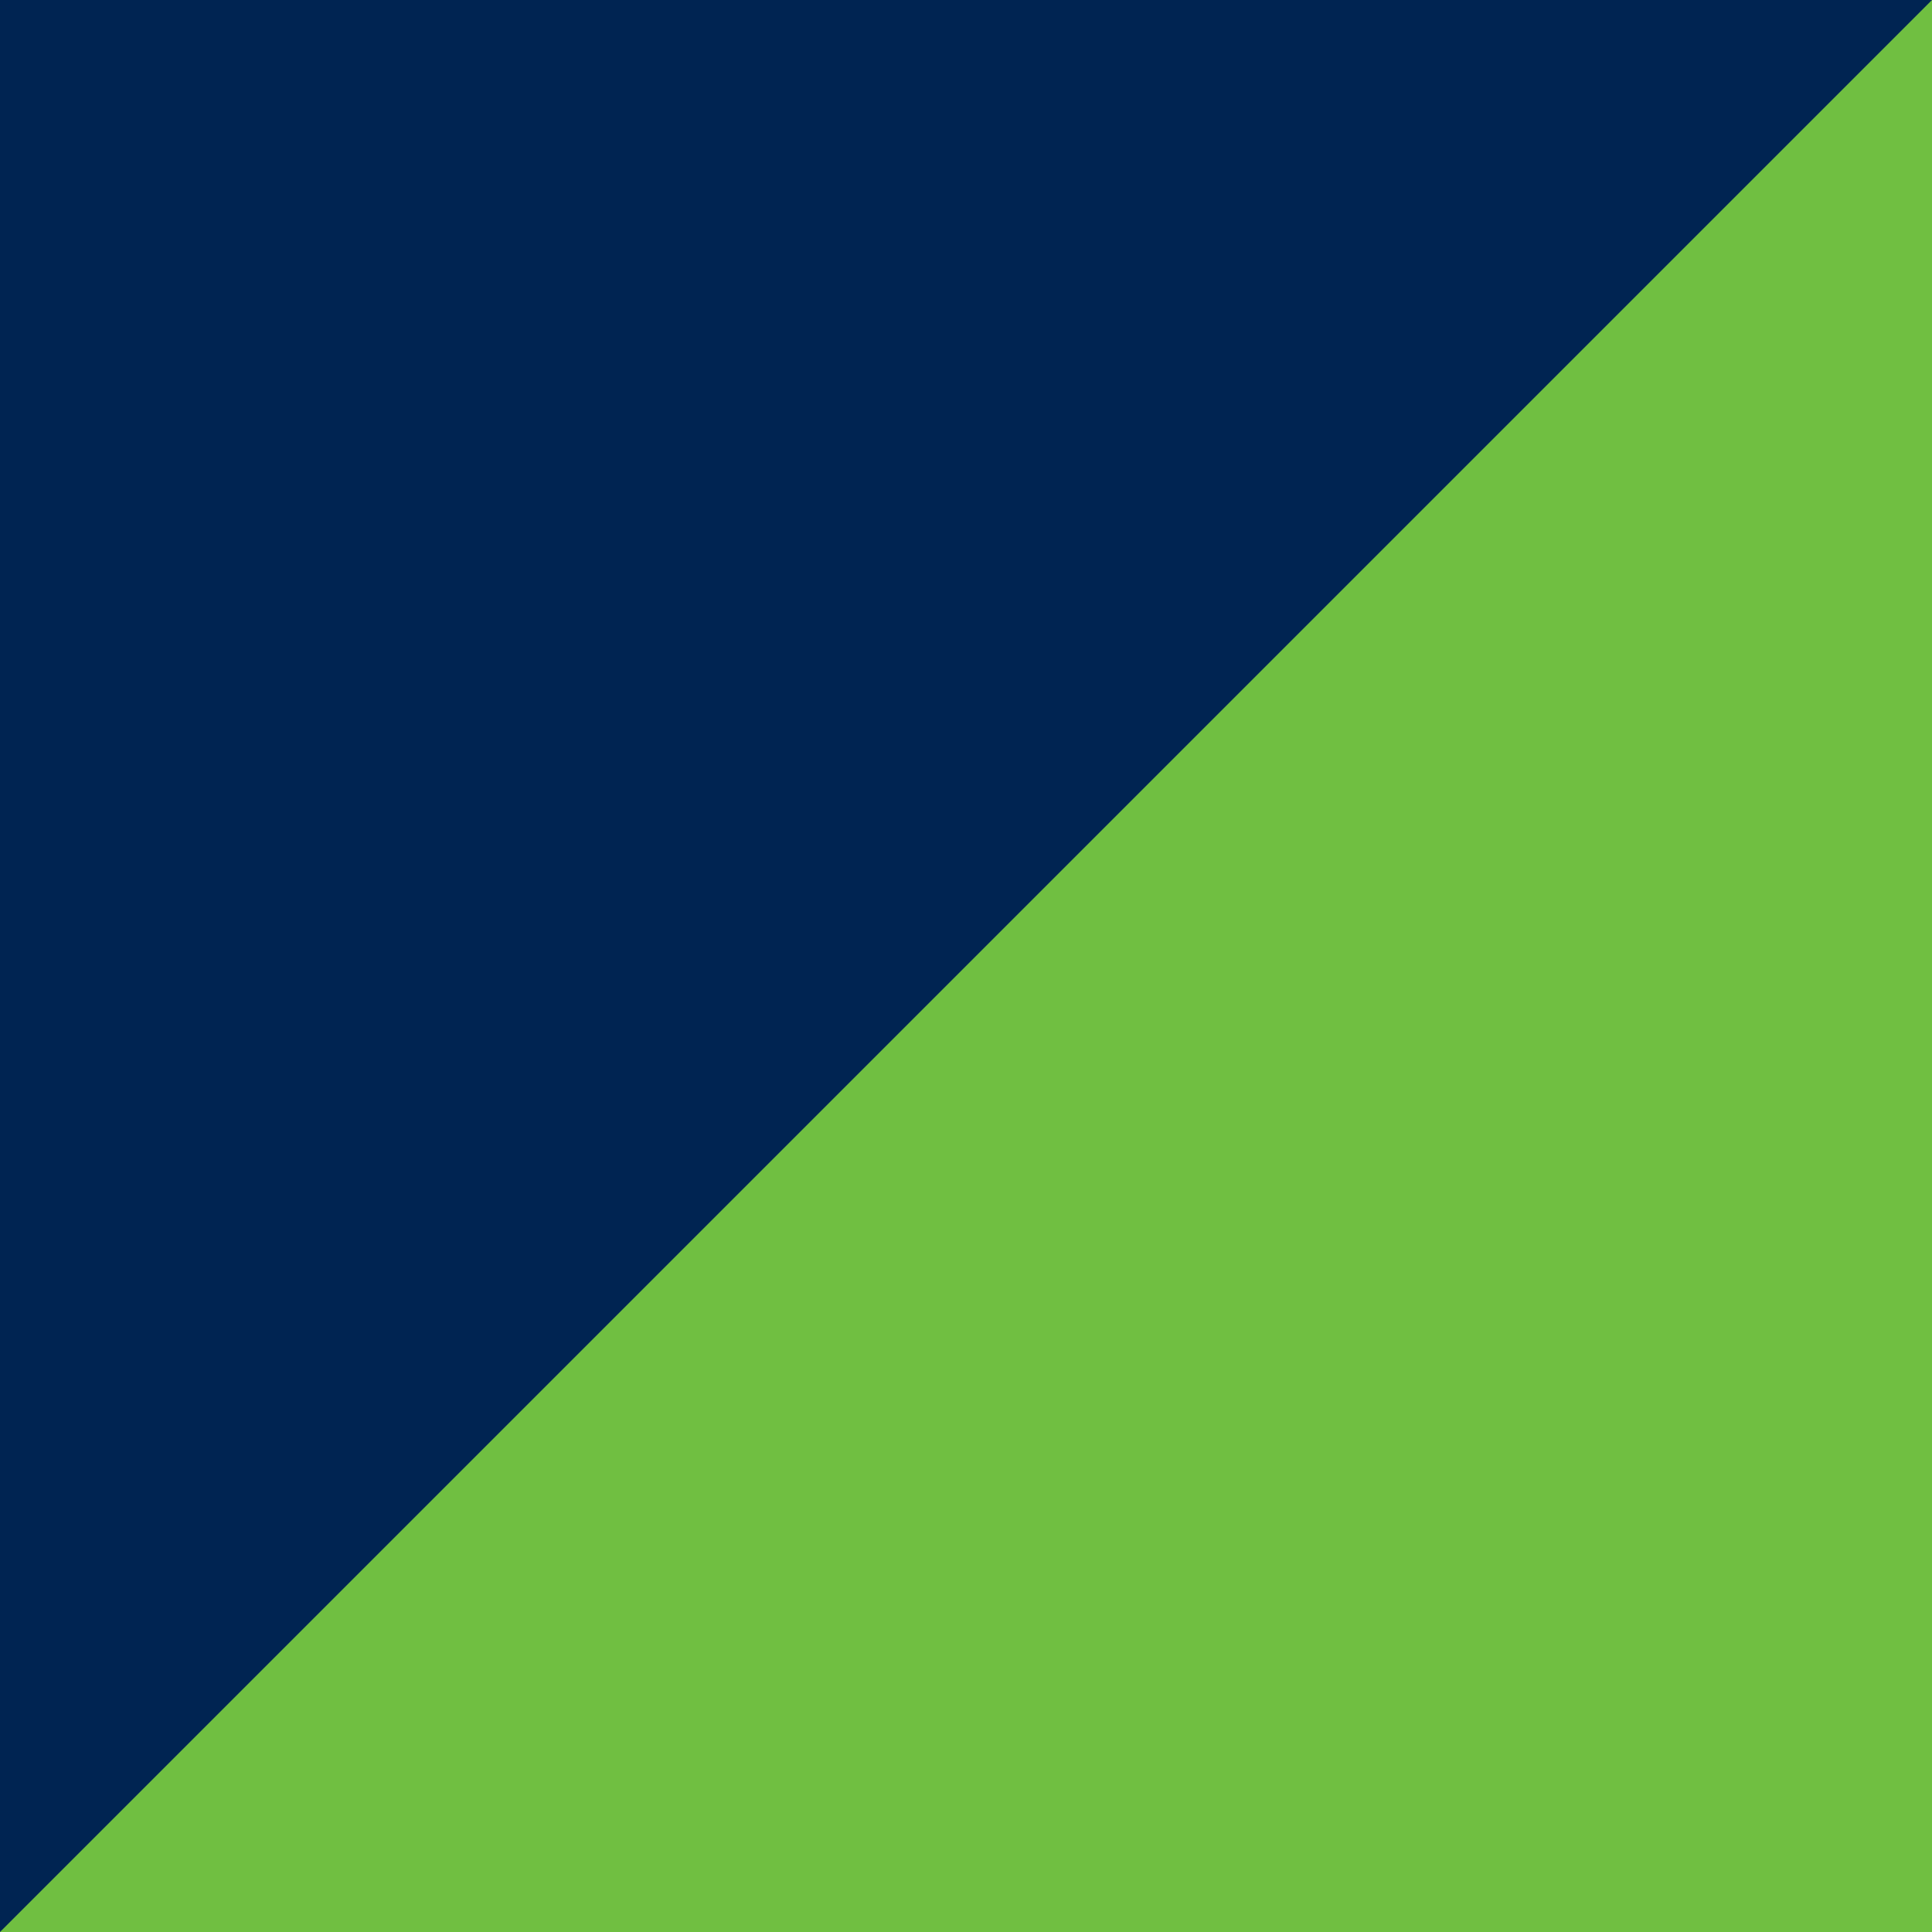
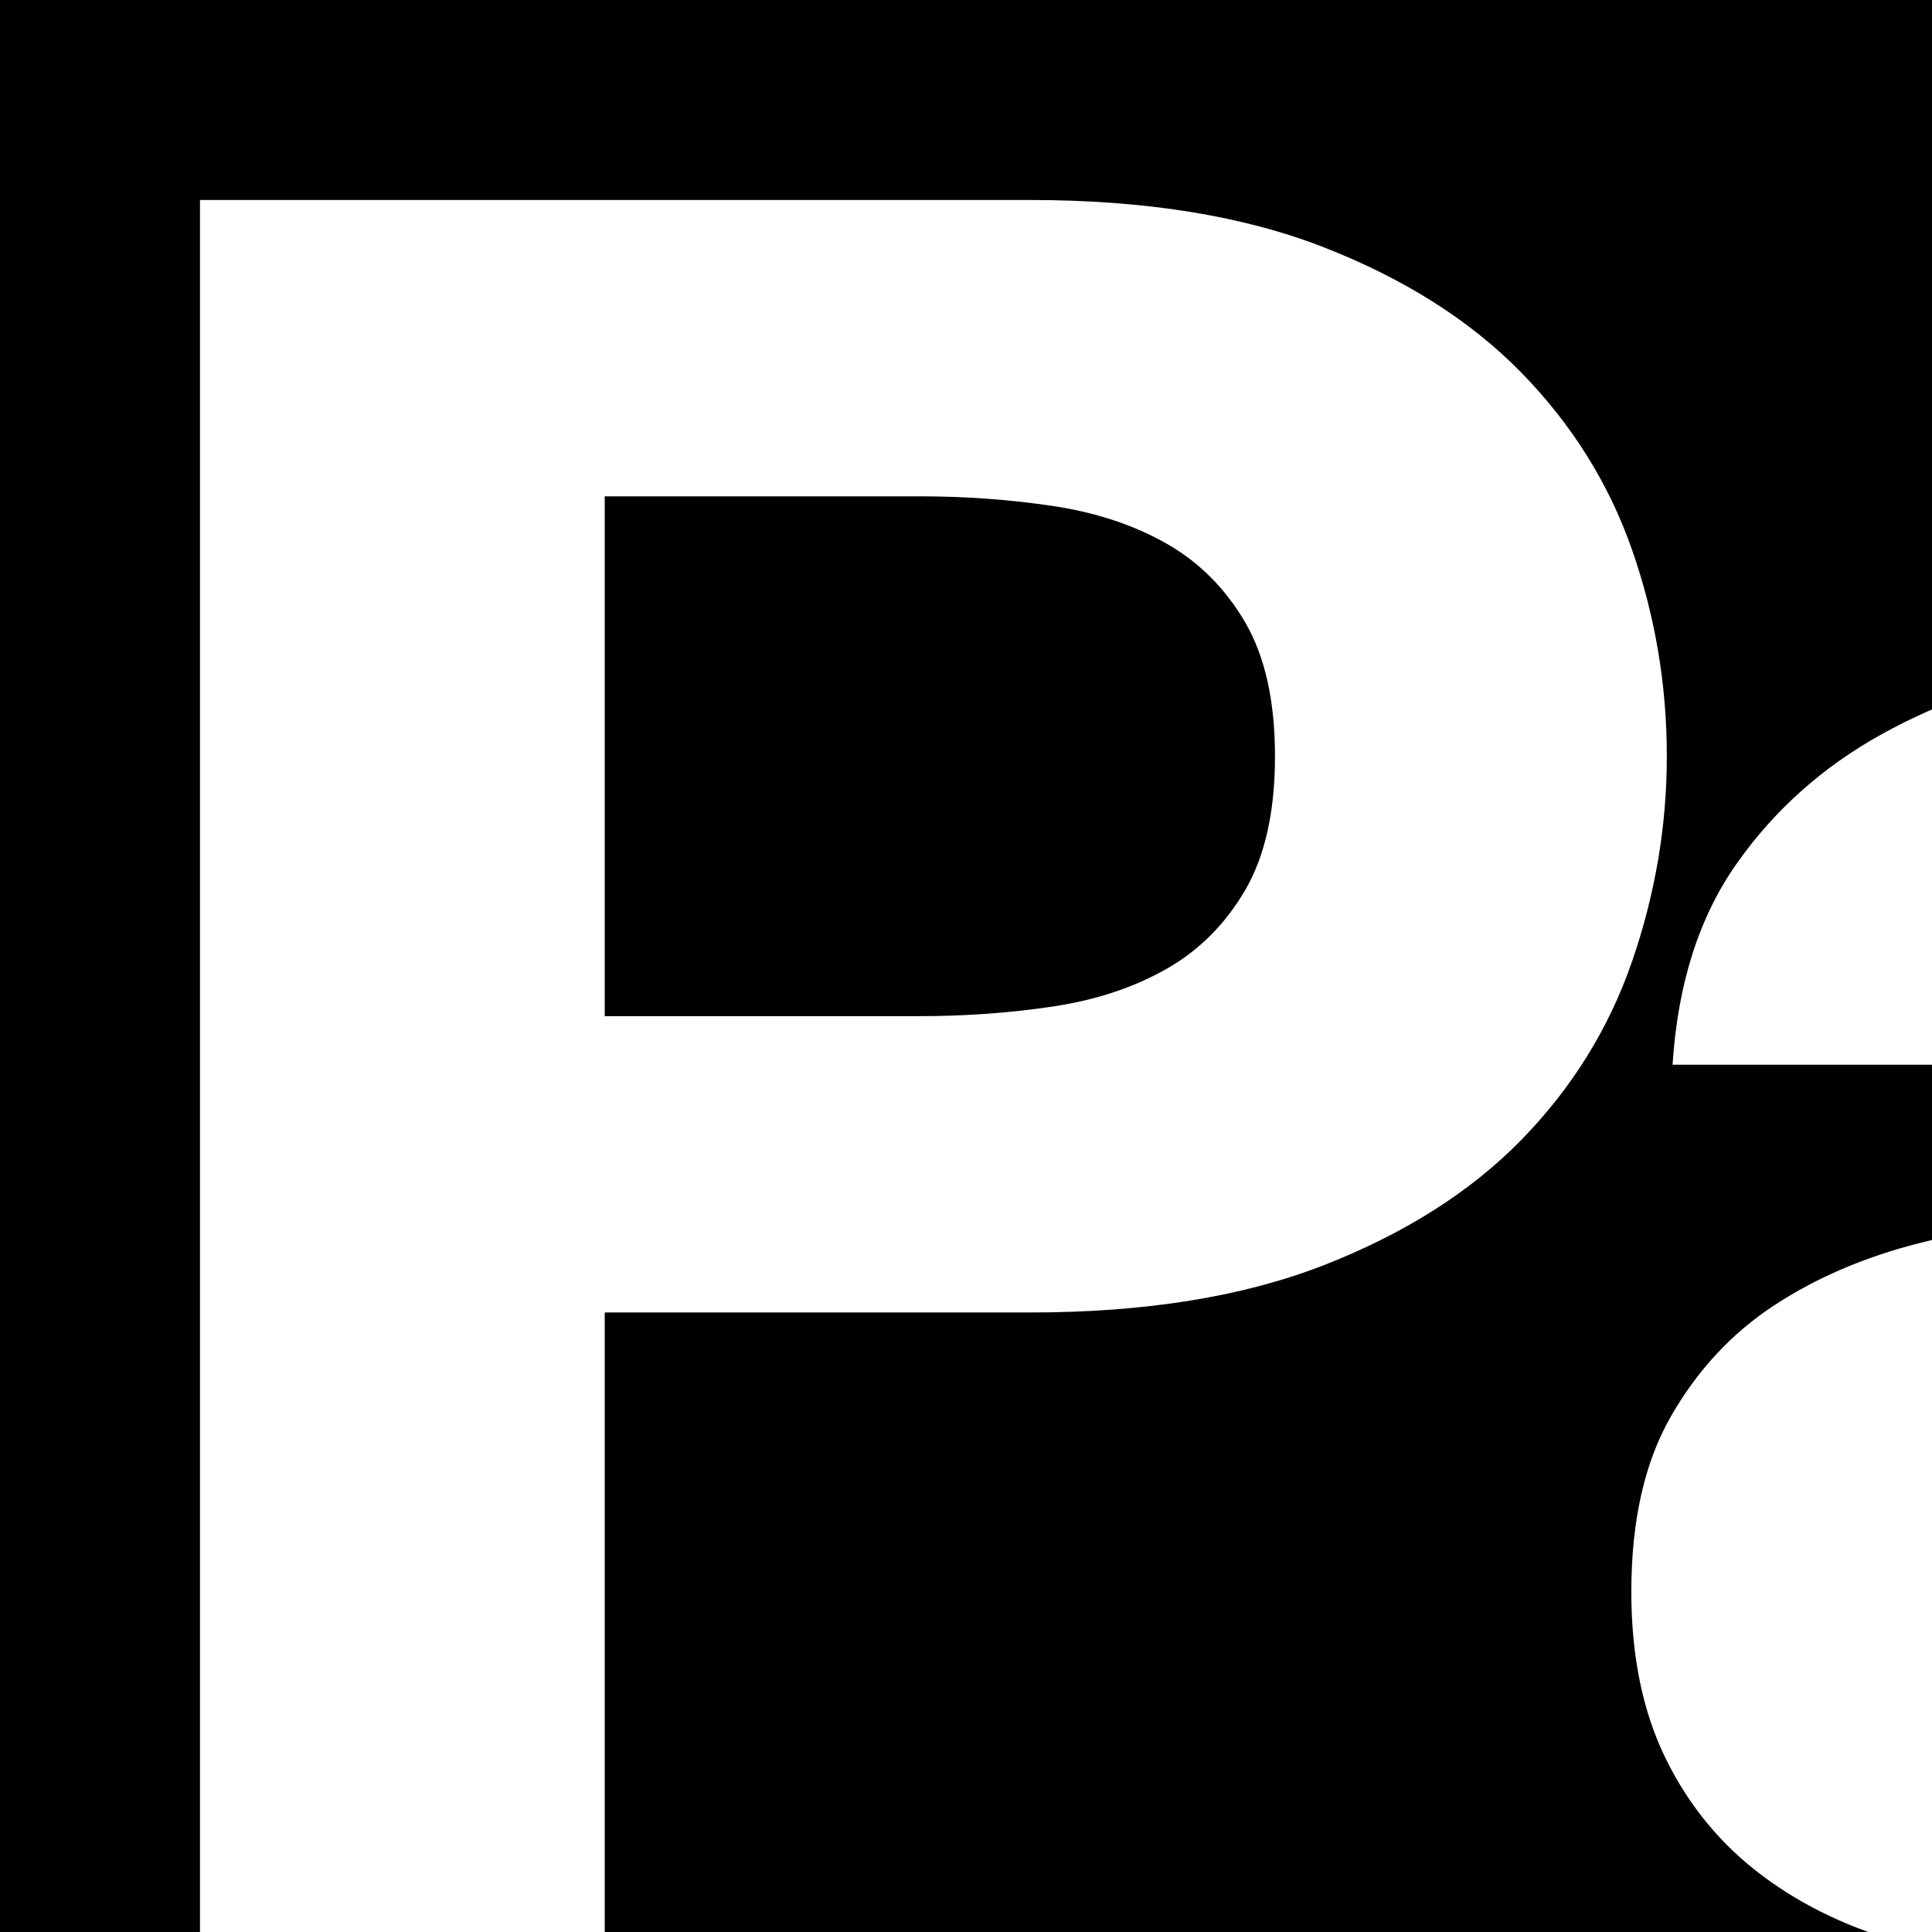
- <svg xmlns="http://www.w3.org/2000/svg" viewBox="0 0 200 200">
+ <svg xmlns="http://www.w3.org/2000/svg" width="180" height="180" viewBox="0 0 180 180" fill="none">
+   <g clip-path="url(#clip0_1_4)">
+     <rect width="180" height="180" fill="black" />
+     <path fill-rule="evenodd" clip-rule="evenodd" d="M85.643 94.673C89.966 94.673 94.128 94.372 98.133 93.766C102.132 93.166 105.657 91.995 108.701 90.258C111.74 88.526 114.182 86.071 116.026 82.905C117.864 79.736 118.788 75.588 118.788 70.457C118.788 65.329 117.864 61.178 116.026 58.011C114.182 54.842 111.74 52.391 108.701 50.655C105.657 48.922 102.132 47.752 98.133 47.148C94.128 46.546 89.966 46.241 85.643 46.241H56.341V94.673H85.643ZM95.971 18.633C106.697 18.633 115.823 20.103 123.351 23.045C130.875 25.988 136.999 29.874 141.724 34.701C146.446 39.531 149.891 45.036 152.053 51.22C154.214 57.408 155.294 63.819 155.294 70.457C155.294 76.945 154.214 83.322 152.053 89.58C149.891 95.843 146.446 101.386 141.724 106.214C136.999 111.044 130.875 114.926 123.351 117.869C115.823 120.811 106.697 122.281 95.971 122.281H56.341V180.216H18.633V18.633H95.971ZM155.829 99.198C156.31 91.655 158.31 85.393 161.834 80.415C165.354 75.436 169.839 71.44 175.284 68.421C180.726 65.404 186.851 63.254 193.658 61.97C200.461 60.69 207.306 60.047 214.193 60.047C220.438 60.047 226.761 60.464 233.167 61.292C239.57 62.122 245.416 63.745 250.7 66.157C255.984 68.572 260.308 71.928 263.67 76.227C267.032 80.528 268.714 86.224 268.714 93.314V154.19C268.714 159.474 269.033 164.527 269.675 169.353C270.312 174.184 271.435 177.805 273.037 180.216H238.451C237.81 178.405 237.288 176.56 236.89 174.672C236.489 172.787 236.207 170.864 236.05 168.901C230.604 174.184 224.198 177.88 216.835 179.99C209.469 182.102 201.944 183.158 194.258 183.158C188.333 183.158 182.809 182.479 177.686 181.122C172.56 179.764 168.079 177.653 164.236 174.785C160.392 171.92 157.39 168.299 155.23 163.922C153.067 159.549 151.987 154.343 151.987 148.307C151.987 141.67 153.226 136.199 155.71 131.899C158.189 127.6 161.391 124.17 165.317 121.603C169.238 119.038 173.722 117.115 178.767 115.832C183.811 114.552 188.892 113.533 194.018 112.776C199.141 112.024 204.185 111.419 209.149 110.966C214.11 110.514 218.516 109.835 222.359 108.929C226.203 108.024 229.242 106.704 231.486 104.969C233.727 103.236 234.766 100.707 234.608 97.387C234.608 93.918 234.008 91.164 232.807 89.127C231.606 87.091 230.004 85.507 228.004 84.376C226 83.243 223.681 82.49 221.038 82.113C218.397 81.737 215.552 81.547 212.512 81.547C205.787 81.547 200.503 82.904 196.66 85.619C192.818 88.335 190.573 92.862 189.935 99.198H155.829ZM234.608 122.961C233.167 124.17 231.366 125.11 229.205 125.789C227.043 126.468 224.72 127.034 222.239 127.486C219.755 127.939 217.153 128.318 214.433 128.618C211.709 128.922 208.988 129.297 206.267 129.75C203.704 130.202 201.182 130.806 198.702 131.56C196.217 132.317 194.055 133.336 192.216 134.615C190.374 135.898 188.892 137.522 187.773 139.481C186.651 141.443 186.092 143.932 186.092 146.949C186.092 149.817 186.651 152.231 187.773 154.19C188.892 156.153 190.415 157.699 192.337 158.831C194.258 159.961 196.498 160.753 199.061 161.207C201.62 161.659 204.263 161.885 206.988 161.885C213.713 161.885 218.914 160.832 222.599 158.717C226.281 156.606 229.002 154.078 230.766 151.136C232.526 148.194 233.606 145.216 234.008 142.197C234.405 139.179 234.608 136.766 234.608 134.955V122.961ZM311.842 63.216V84.941H312.323C313.921 81.32 316.083 77.964 318.808 74.87C321.529 71.78 324.651 69.139 328.174 66.949C331.695 64.763 335.459 63.066 339.463 61.857C343.464 60.651 347.629 60.047 351.952 60.047C354.193 60.047 356.674 60.425 359.398 61.178V91.05C357.795 90.75 355.875 90.486 353.634 90.258C351.39 90.032 349.228 89.92 347.149 89.92C340.904 89.92 335.62 90.903 331.297 92.862C326.975 94.824 323.492 97.501 320.849 100.895C318.208 104.29 316.323 108.251 315.205 112.776C314.083 117.303 313.524 122.207 313.524 127.486V180.216H279.418V63.216H311.842ZM364.671 99.198C365.152 91.655 367.151 85.393 370.676 80.415C374.195 75.436 378.68 71.44 384.125 68.421C389.567 65.404 395.692 63.254 402.499 61.97C409.302 60.69 416.148 60.047 423.034 60.047C429.279 60.047 435.602 60.464 442.009 61.292C448.41 62.122 454.258 63.745 459.542 66.157C464.826 68.572 469.149 71.928 472.511 76.227C475.874 80.528 477.556 86.224 477.556 93.314V154.19C477.556 159.474 477.874 164.527 478.515 169.353C479.154 174.184 480.276 177.805 481.879 180.216H447.293C446.651 178.405 446.129 176.56 445.732 174.672C445.33 172.787 445.049 170.864 444.891 168.901C439.446 174.184 433.039 177.88 425.677 179.99C418.31 182.102 410.785 183.158 403.1 183.158C397.174 183.158 391.649 182.479 386.528 181.122C381.401 179.764 376.92 177.653 373.077 174.785C369.234 171.92 366.232 168.299 364.07 163.922C361.909 159.549 360.828 154.343 360.828 148.307C360.828 141.67 362.067 136.199 364.551 131.899C367.031 127.6 370.233 124.17 374.158 121.603C378.08 119.038 382.564 117.115 387.608 115.832C392.652 114.552 397.733 113.533 402.859 112.776C407.982 112.024 413.026 111.419 417.99 110.966C422.952 110.514 427.357 109.835 431.201 108.929C435.043 108.024 438.083 106.704 440.327 104.969C442.568 103.236 443.607 100.707 443.45 97.387C443.45 93.918 442.849 91.164 441.648 89.127C440.448 87.091 438.845 85.507 436.845 84.376C434.841 83.243 432.521 82.49 429.879 82.113C427.238 81.737 424.392 81.547 421.354 81.547C414.629 81.547 409.345 82.904 405.501 85.619C401.658 88.335 399.415 92.862 398.777 99.198H364.671ZM443.45 122.961C442.009 124.17 440.208 125.11 438.046 125.789C435.884 126.468 433.561 127.034 431.08 127.486C428.596 127.939 425.995 128.318 423.274 128.618C420.55 128.922 417.829 129.297 415.109 129.75C412.545 130.202 410.023 130.806 407.544 131.56C405.058 132.317 402.897 133.336 401.058 134.615C399.215 135.898 397.733 137.522 396.615 139.481C395.492 141.443 394.933 143.932 394.933 146.949C394.933 149.817 395.492 152.231 396.615 154.19C397.733 156.153 399.256 157.699 401.178 158.831C403.1 159.961 405.341 160.753 407.903 161.207C410.463 161.659 413.104 161.885 415.828 161.885C422.554 161.885 427.756 160.832 431.441 158.717C435.122 156.606 437.843 154.078 439.607 151.136C441.367 148.194 442.447 145.216 442.849 142.197C443.247 139.179 443.45 136.766 443.45 134.955V122.961ZM578.651 167.395C574.646 173.732 569.403 178.297 562.918 181.086C556.433 183.876 549.108 185.273 540.943 185.273C531.654 185.273 523.488 183.575 516.444 180.181C509.397 176.787 503.595 172.187 499.031 166.377C494.467 160.57 491.022 153.894 488.703 146.348C486.38 138.806 485.22 130.959 485.22 122.812C485.22 114.97 486.38 107.388 488.703 100.068C491.022 92.752 494.467 86.302 499.031 80.719C503.595 75.139 509.317 70.648 516.204 67.253C523.086 63.859 531.095 62.162 540.222 62.162C547.585 62.162 554.591 63.633 561.237 66.575C567.88 69.517 573.126 73.856 576.969 79.588H577.449V20.747H611.555V182.331H579.131V167.395H578.651ZM577.209 109.573C576.248 105.124 574.605 101.2 572.285 97.806C569.962 94.412 566.96 91.66 563.279 89.545C559.594 87.434 554.951 86.376 549.348 86.376C543.742 86.376 539.021 87.434 535.178 89.545C531.335 91.66 528.251 94.449 525.931 97.918C523.608 101.391 521.927 105.352 520.888 109.799C519.843 114.251 519.326 118.891 519.326 123.718C519.326 128.243 519.886 132.77 521.007 137.296C522.125 141.822 523.927 145.861 526.411 149.404C528.893 152.95 532.014 155.819 535.778 158.004C539.539 160.192 544.064 161.284 549.348 161.284C554.951 161.284 559.635 160.231 563.399 158.116C567.159 156.005 570.161 153.176 572.405 149.629C574.646 146.087 576.248 142.049 577.209 137.522C578.17 132.996 578.651 128.322 578.651 123.491C578.651 118.665 578.17 114.025 577.209 109.573ZM621.238 182.331V65.33H655.343V182.331H621.238ZM621.238 52.389V20.747H655.343V52.389H621.238ZM696.493 153.251C698.013 155.741 699.976 157.777 702.378 159.361C704.779 160.946 707.542 162.116 710.664 162.869C713.786 163.626 717.028 164 720.39 164C722.793 164 725.315 163.738 727.957 163.208C730.599 162.682 733.001 161.85 735.162 160.719C737.324 159.587 739.125 158.081 740.566 156.193C742.008 154.308 742.728 151.932 742.728 149.064C742.728 144.237 739.324 140.616 732.52 138.2C725.713 135.789 716.226 133.375 704.059 130.959C699.095 129.906 694.249 128.661 689.528 127.225C684.804 125.794 680.6 123.908 676.918 121.568C673.233 119.231 670.273 116.288 668.032 112.742C665.788 109.199 664.669 104.86 664.669 99.729C664.669 92.186 666.231 86.001 669.353 81.172C672.476 76.344 676.596 72.537 681.722 69.743C686.845 66.953 692.61 64.991 699.015 63.859C705.418 62.728 711.985 62.162 718.71 62.162C725.435 62.162 731.957 62.766 738.285 63.972C744.608 65.181 750.252 67.218 755.217 70.084C760.178 72.95 764.302 76.759 767.587 81.511C770.866 86.264 772.829 92.261 773.471 99.502H741.047C740.566 93.319 738.082 89.132 733.601 86.943C729.116 84.757 723.832 83.662 717.749 83.662C715.827 83.662 713.745 83.773 711.504 84C709.26 84.228 707.219 84.718 705.38 85.472C703.537 86.228 701.976 87.321 700.697 88.753C699.413 90.189 698.775 92.112 698.775 94.524C698.775 97.391 699.894 99.729 702.138 101.539C704.378 103.35 707.301 104.821 710.905 105.953C714.507 107.084 718.627 108.102 723.274 109.007C727.915 109.913 732.64 110.896 737.445 111.95C742.405 113.006 747.249 114.29 751.974 115.797C756.696 117.307 760.899 119.305 764.584 121.794C768.265 124.284 771.226 127.377 773.471 131.073C775.712 134.771 776.833 139.333 776.833 144.764C776.833 152.459 775.19 158.908 771.91 164.114C768.626 169.319 764.344 173.506 759.06 176.674C753.776 179.842 747.73 182.07 740.926 183.349C734.119 184.63 727.196 185.273 720.152 185.273C712.946 185.273 705.898 184.594 699.015 183.236C692.129 181.879 686.004 179.615 680.641 176.447C675.276 173.28 670.873 169.093 667.431 163.887C663.987 158.682 662.106 152.158 661.788 144.312H694.212C694.212 147.785 694.97 150.762 696.493 153.251ZM786.262 98.485C789.302 90.868 793.626 84.379 799.232 79.021C804.835 73.668 811.56 69.518 819.408 66.575C827.251 63.633 836.059 62.163 845.827 62.163C855.592 62.163 864.441 63.633 872.366 66.575C880.293 69.518 887.055 73.668 892.661 79.021C898.265 84.379 902.588 90.868 905.632 98.485C908.671 106.105 910.195 114.591 910.195 123.944C910.195 133.3 908.671 141.748 905.632 149.29C902.588 156.836 898.265 163.286 892.661 168.639C887.055 173.997 880.293 178.109 872.366 180.973C864.441 183.838 855.592 185.273 845.827 185.273C836.059 185.273 827.251 183.838 819.408 180.973C811.56 178.109 804.835 173.997 799.232 168.639C793.626 163.286 789.302 156.836 786.262 149.29C783.219 141.748 781.699 133.3 781.699 123.944C781.699 114.591 783.219 106.105 786.262 98.485ZM817.246 137.636C818.207 142.087 819.846 146.086 822.17 149.63C824.489 153.176 827.573 156.005 831.416 158.116C835.26 160.23 840.063 161.284 845.827 161.284C851.591 161.284 856.432 160.23 860.358 158.116C864.28 156.005 867.402 153.176 869.725 149.63C872.044 146.086 873.688 142.087 874.649 137.636C875.61 133.187 876.089 128.622 876.089 123.944C876.089 119.269 875.61 114.664 874.649 110.14C873.688 105.613 872.044 101.617 869.725 98.144C867.402 94.675 864.28 91.847 860.358 89.658C856.432 87.473 851.591 86.377 845.827 86.377C840.063 86.377 835.26 87.473 831.416 89.658C827.573 91.847 824.489 94.675 822.17 98.144C819.846 101.617 818.207 105.613 817.246 110.14C816.285 114.664 815.805 119.269 815.805 123.944C815.805 128.622 816.285 133.187 817.246 137.636Z" fill="white" />
+   </g>
  <defs>
-     <style>
-       .dark { fill: #002452; }
-       .light { fill: #70BF41; }
-     </style>
+     <clipPath id="clip0_1_4">
+       <rect width="180" height="180" fill="white" />
+     </clipPath>
  </defs>
-   <rect class="dark" x="0" y="0" width="200" height="200" />
-   <polygon class="light" points="200 0 200 200 0 200 200 0" />
</svg>
